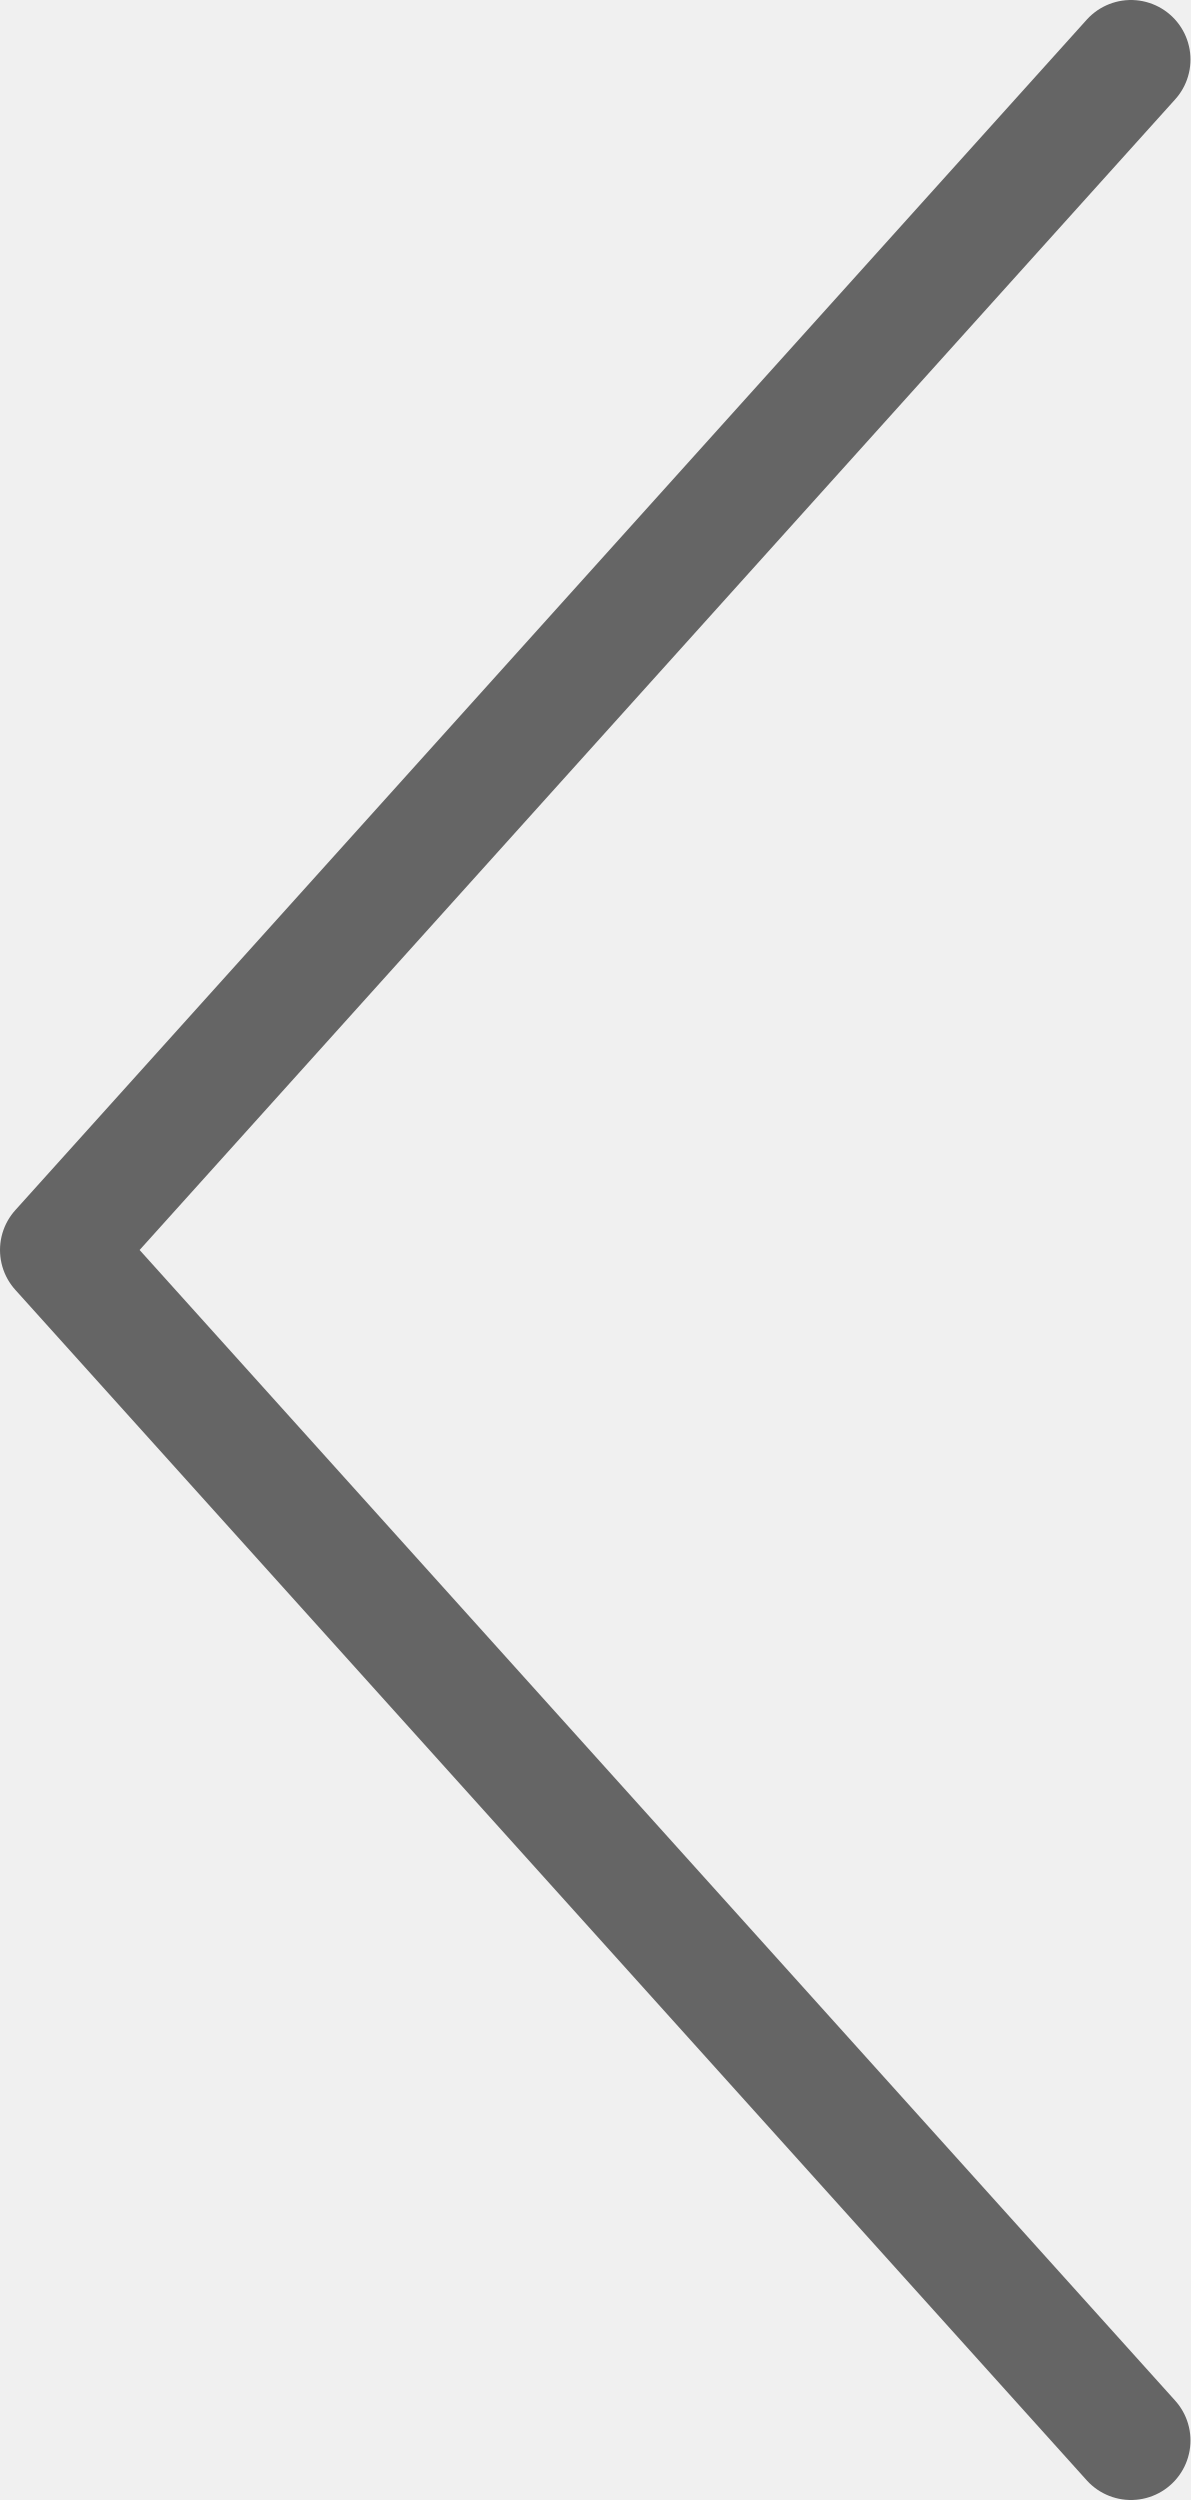
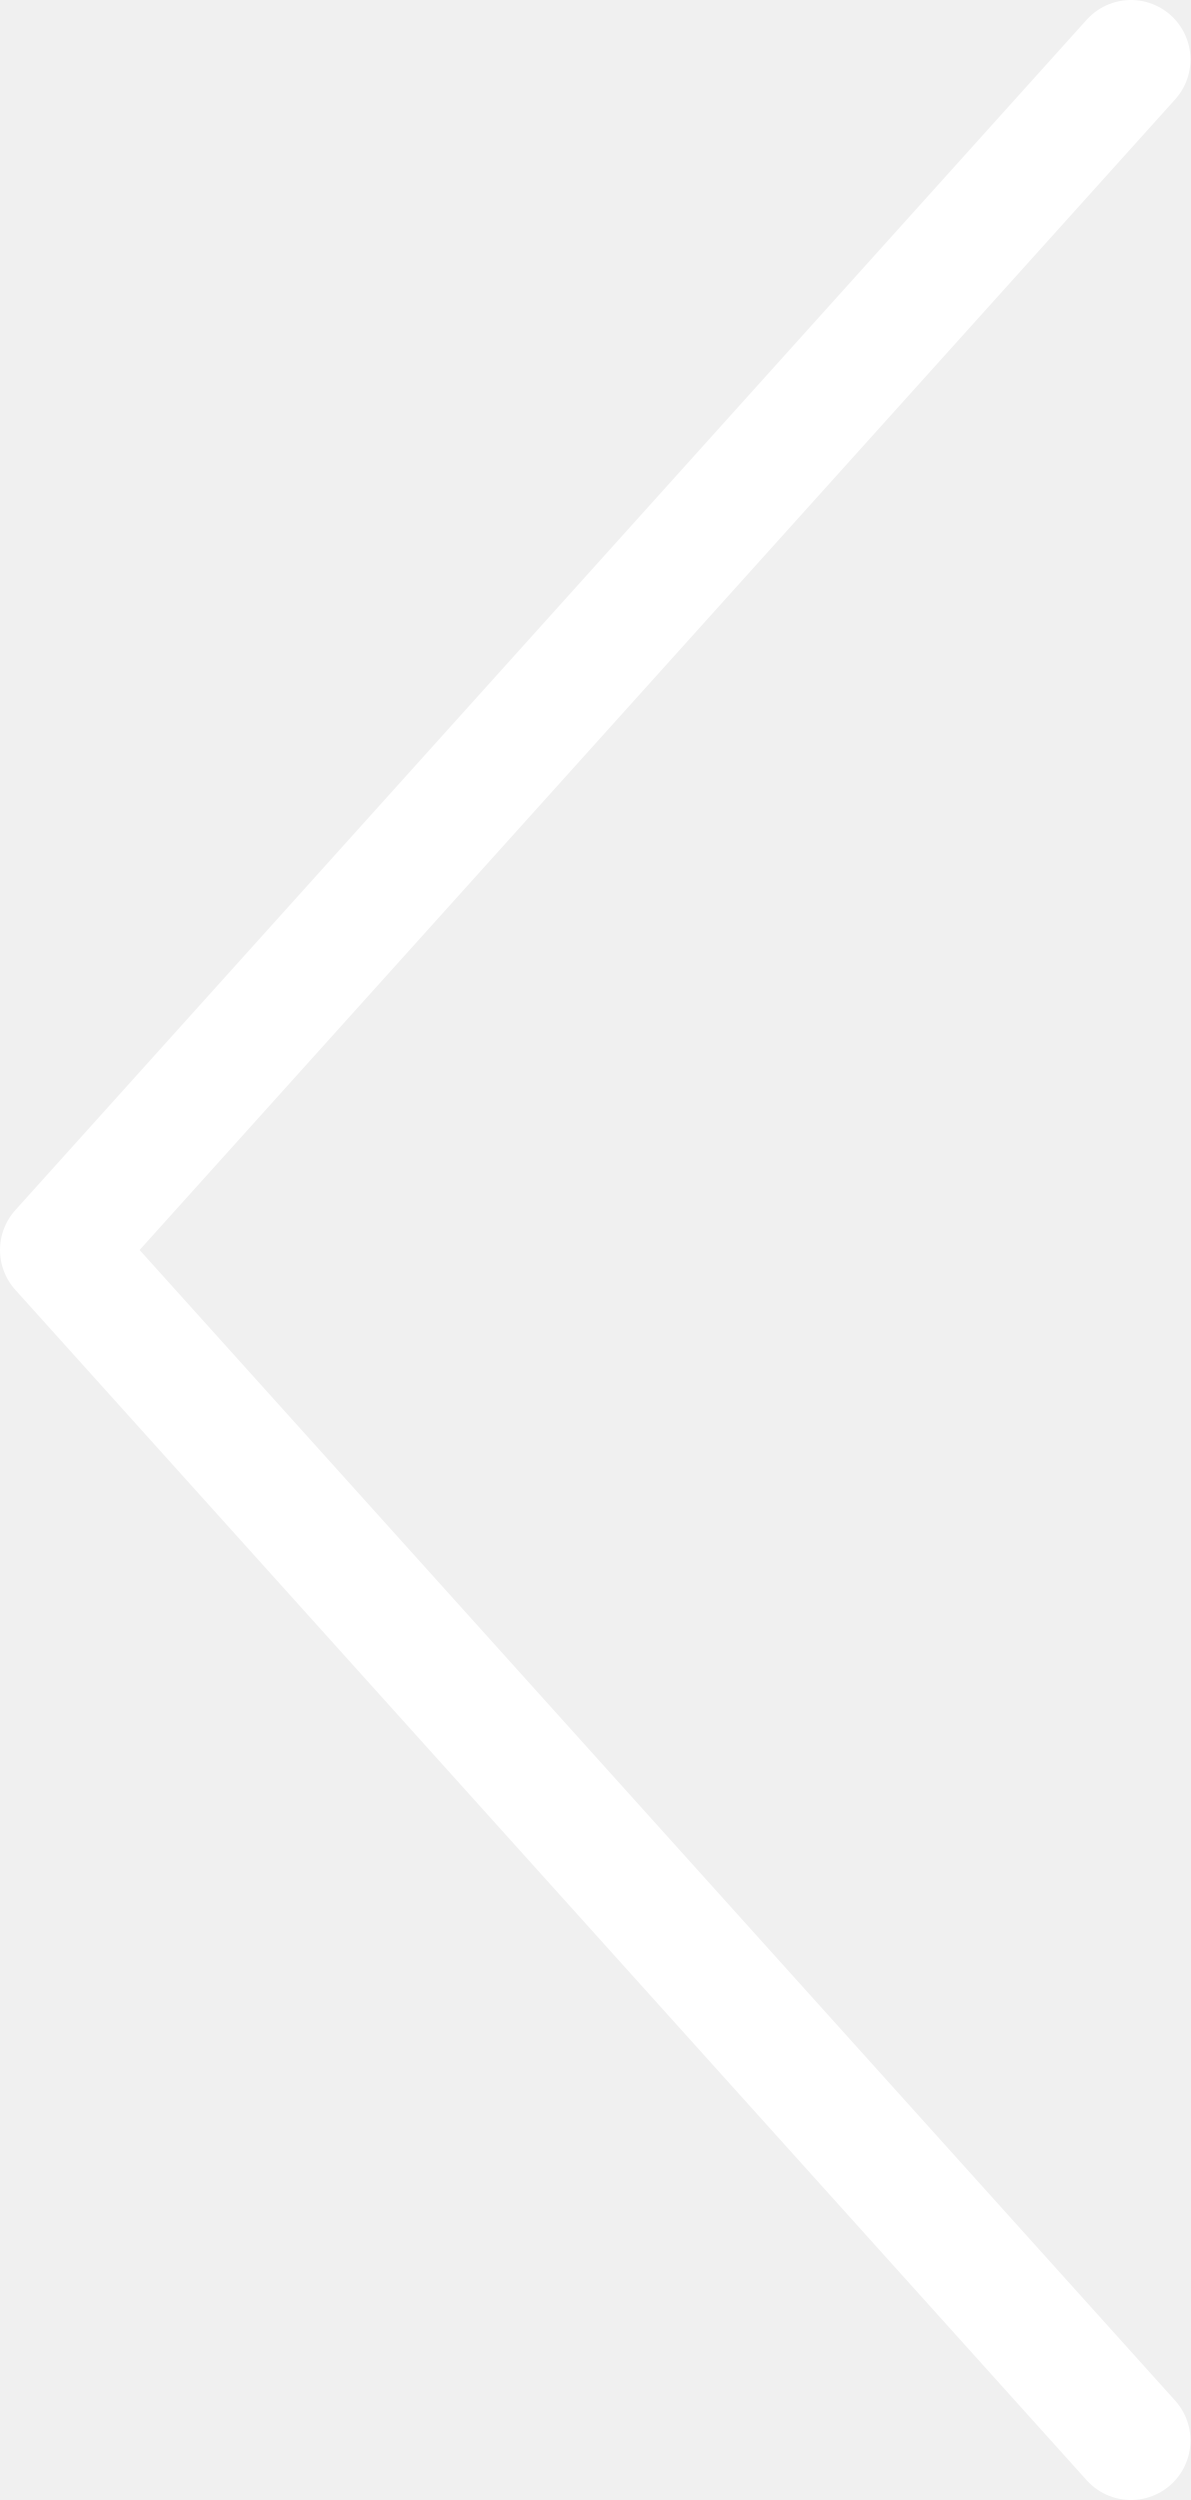
- <svg xmlns="http://www.w3.org/2000/svg" width="20" height="42" viewBox="0 0 20 42">
-   <path d="M19 1L1 21l18 20" fill="none" stroke="#646464" stroke-width="2" stroke-linecap="round" stroke-linejoin="round" stroke-opacity=".992" />
+ <svg xmlns="http://www.w3.org/2000/svg" width="20" height="42" viewBox="0 0 20 42" version="1.1" id="svg4">
+   <defs id="defs8" />
+   <path d="M19 1L1 21l18 20" fill="none" stroke="#646464" stroke-width="2" stroke-linecap="round" stroke-linejoin="round" stroke-opacity=".992" id="path2" style="stroke:#ffffff;stroke-opacity:0.992" />
</svg>
